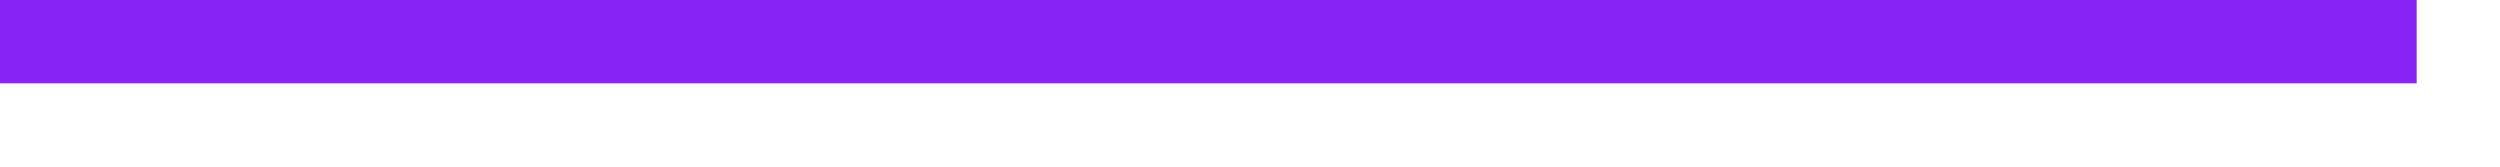
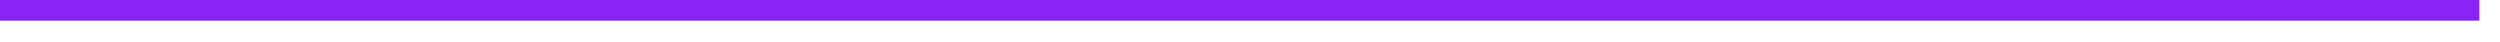
- <svg xmlns="http://www.w3.org/2000/svg" version="1.1" width="30px" height="2px">
-   <g transform="matrix(1 0 0 1 -604 -733 )">
-     <path d="M 604 733.5  L 633 733.5  " stroke-width="1" stroke="#8723f5" fill="none" />
+ <svg xmlns="http://www.w3.org/2000/svg" version="1.1" width="121px" height="2px">
+   <g transform="matrix(1 0 0 1 -226 -334 )">
+     <path d="M 226 334.5  L 346 334.5  " stroke-width="1" stroke="#8723f5" fill="none" />
  </g>
</svg>
